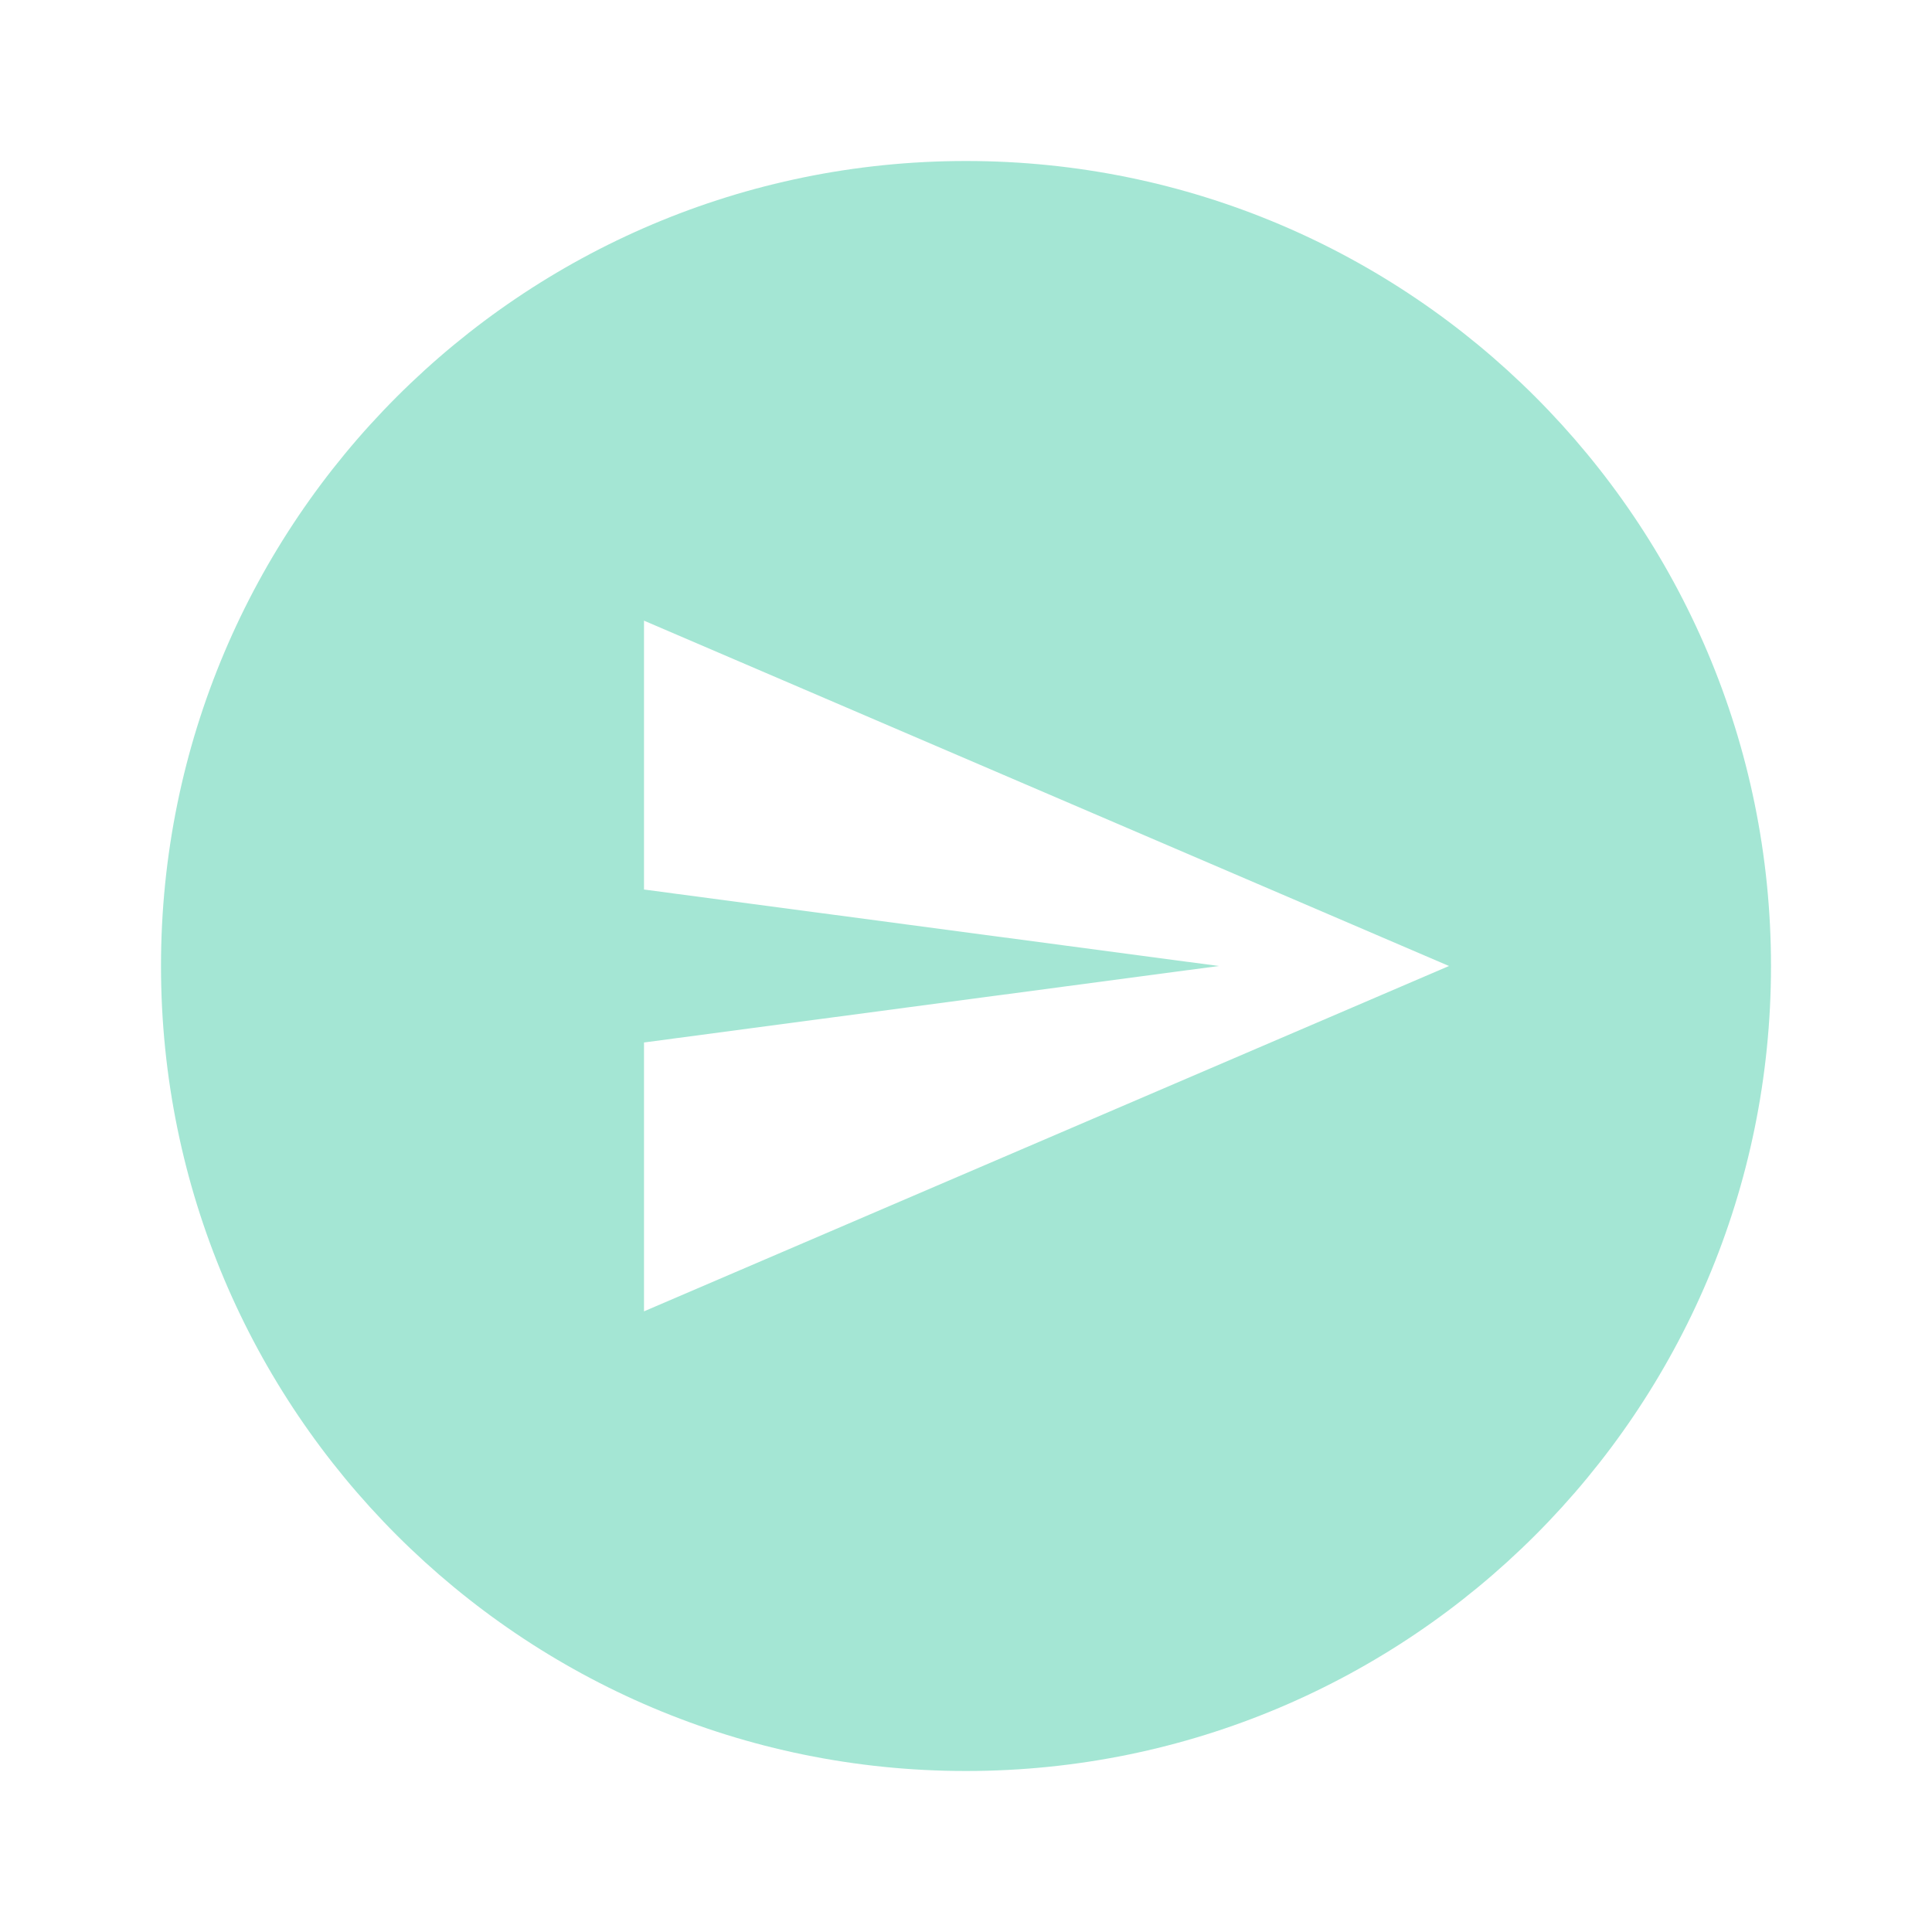
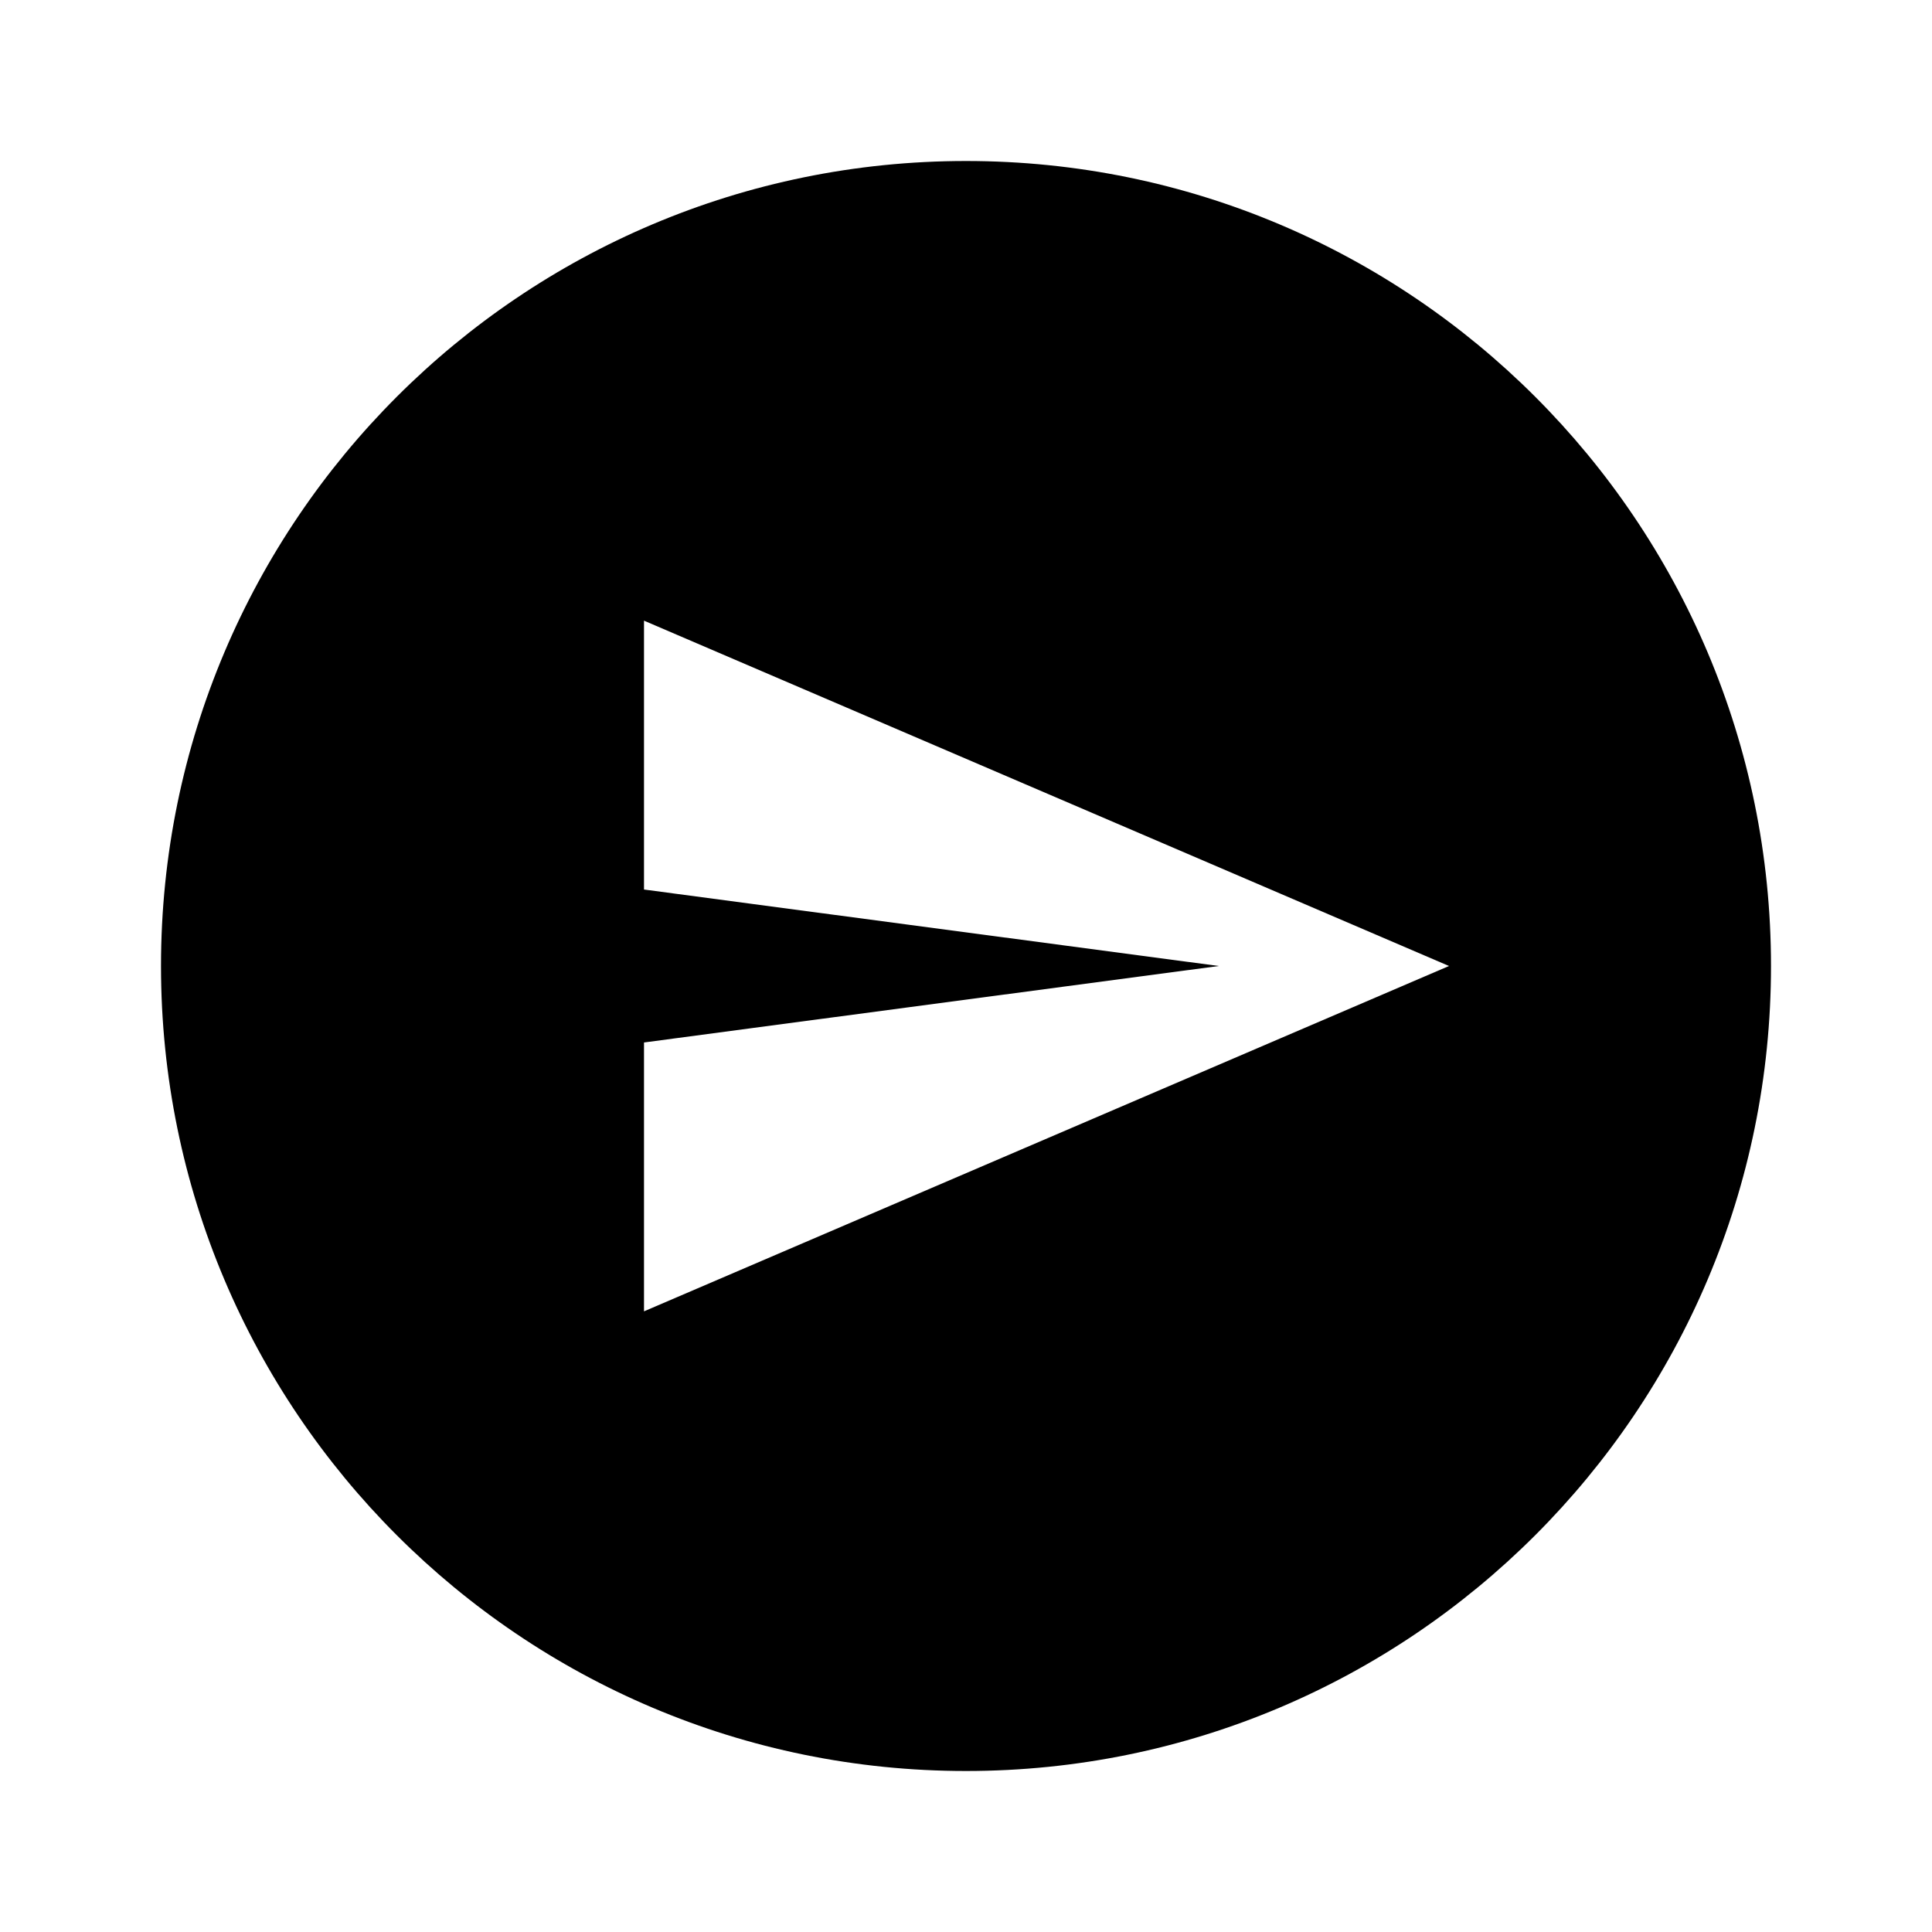
<svg xmlns="http://www.w3.org/2000/svg" width="24" height="24" viewBox="0 0 24 24">
-   <path fill="rgba(74, 206, 171, 0.5)" d="M12 2a10 10 0 0 1 10 10a10 10 0 0 1-10 10A10 10 0 0 1 2 12A10 10 0 0 1 12 2M8 7.71v3.34l7.14.95l-7.14.95v3.34L18 12z" />
+   <path fill="currentColor" d="M12 2a10 10 0 0 1 10 10a10 10 0 0 1-10 10A10 10 0 0 1 2 12A10 10 0 0 1 12 2M8 7.71v3.34l7.14.95l-7.14.95v3.34L18 12z" />
</svg>
